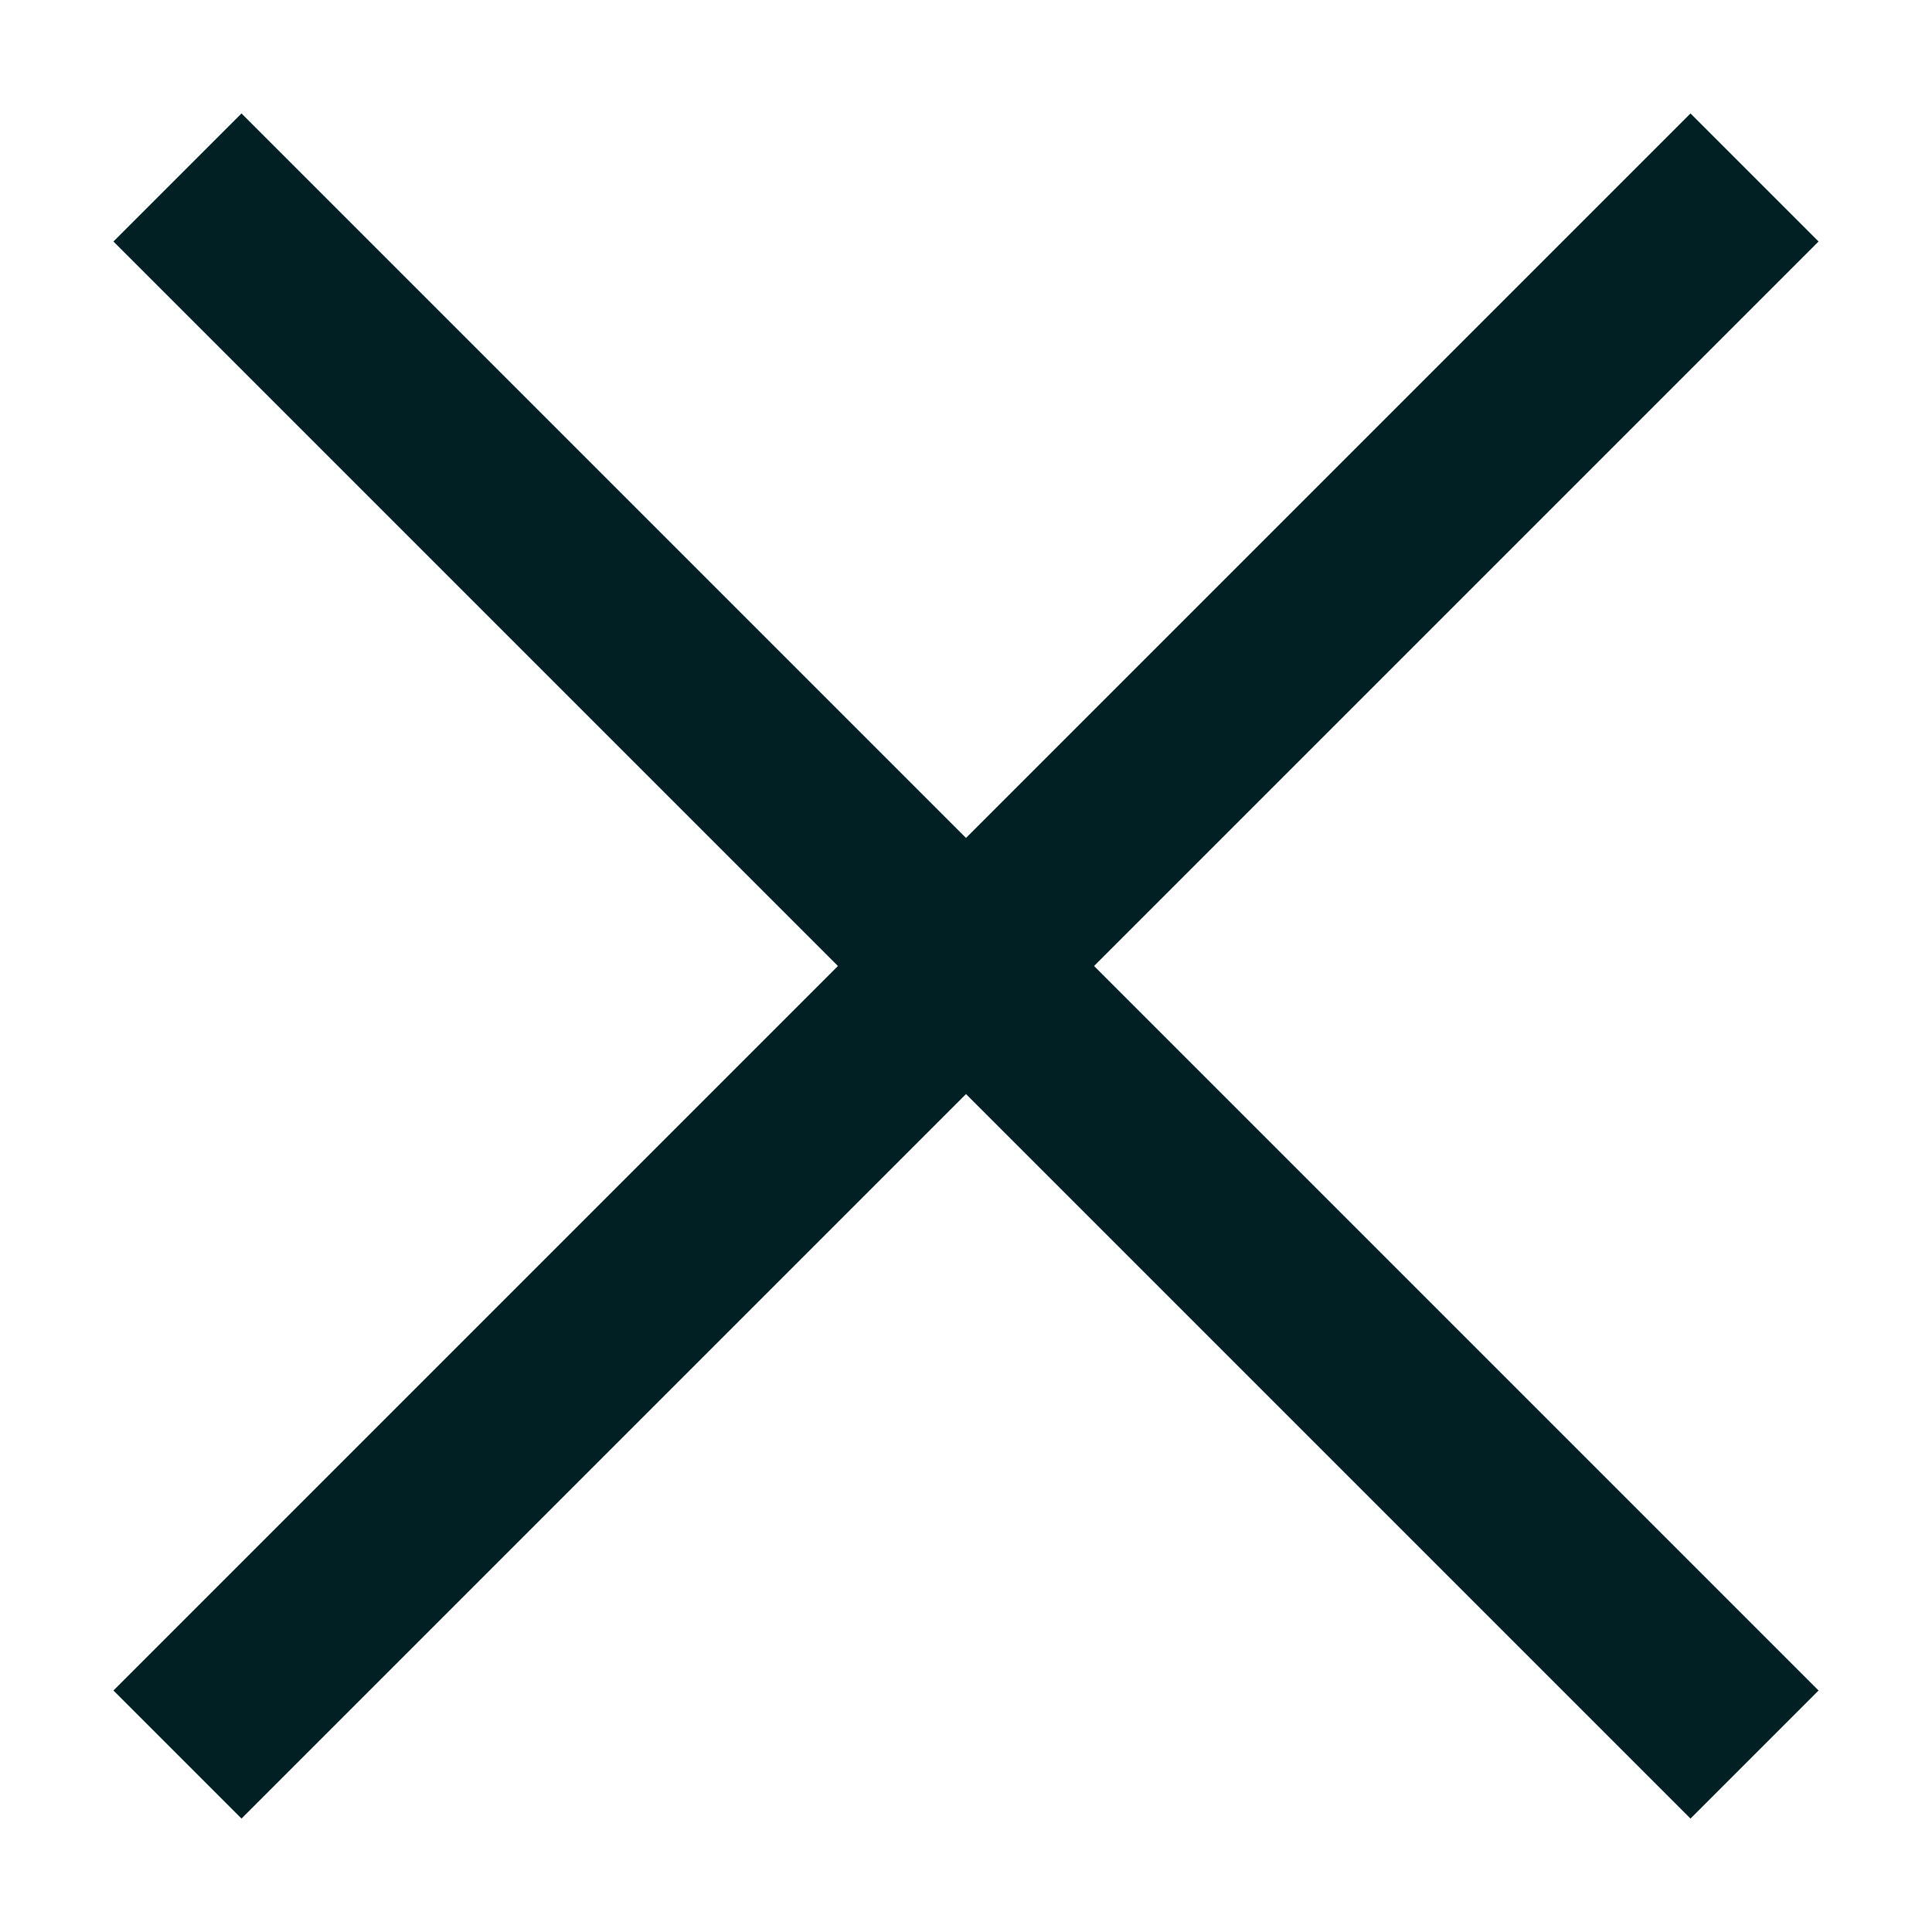
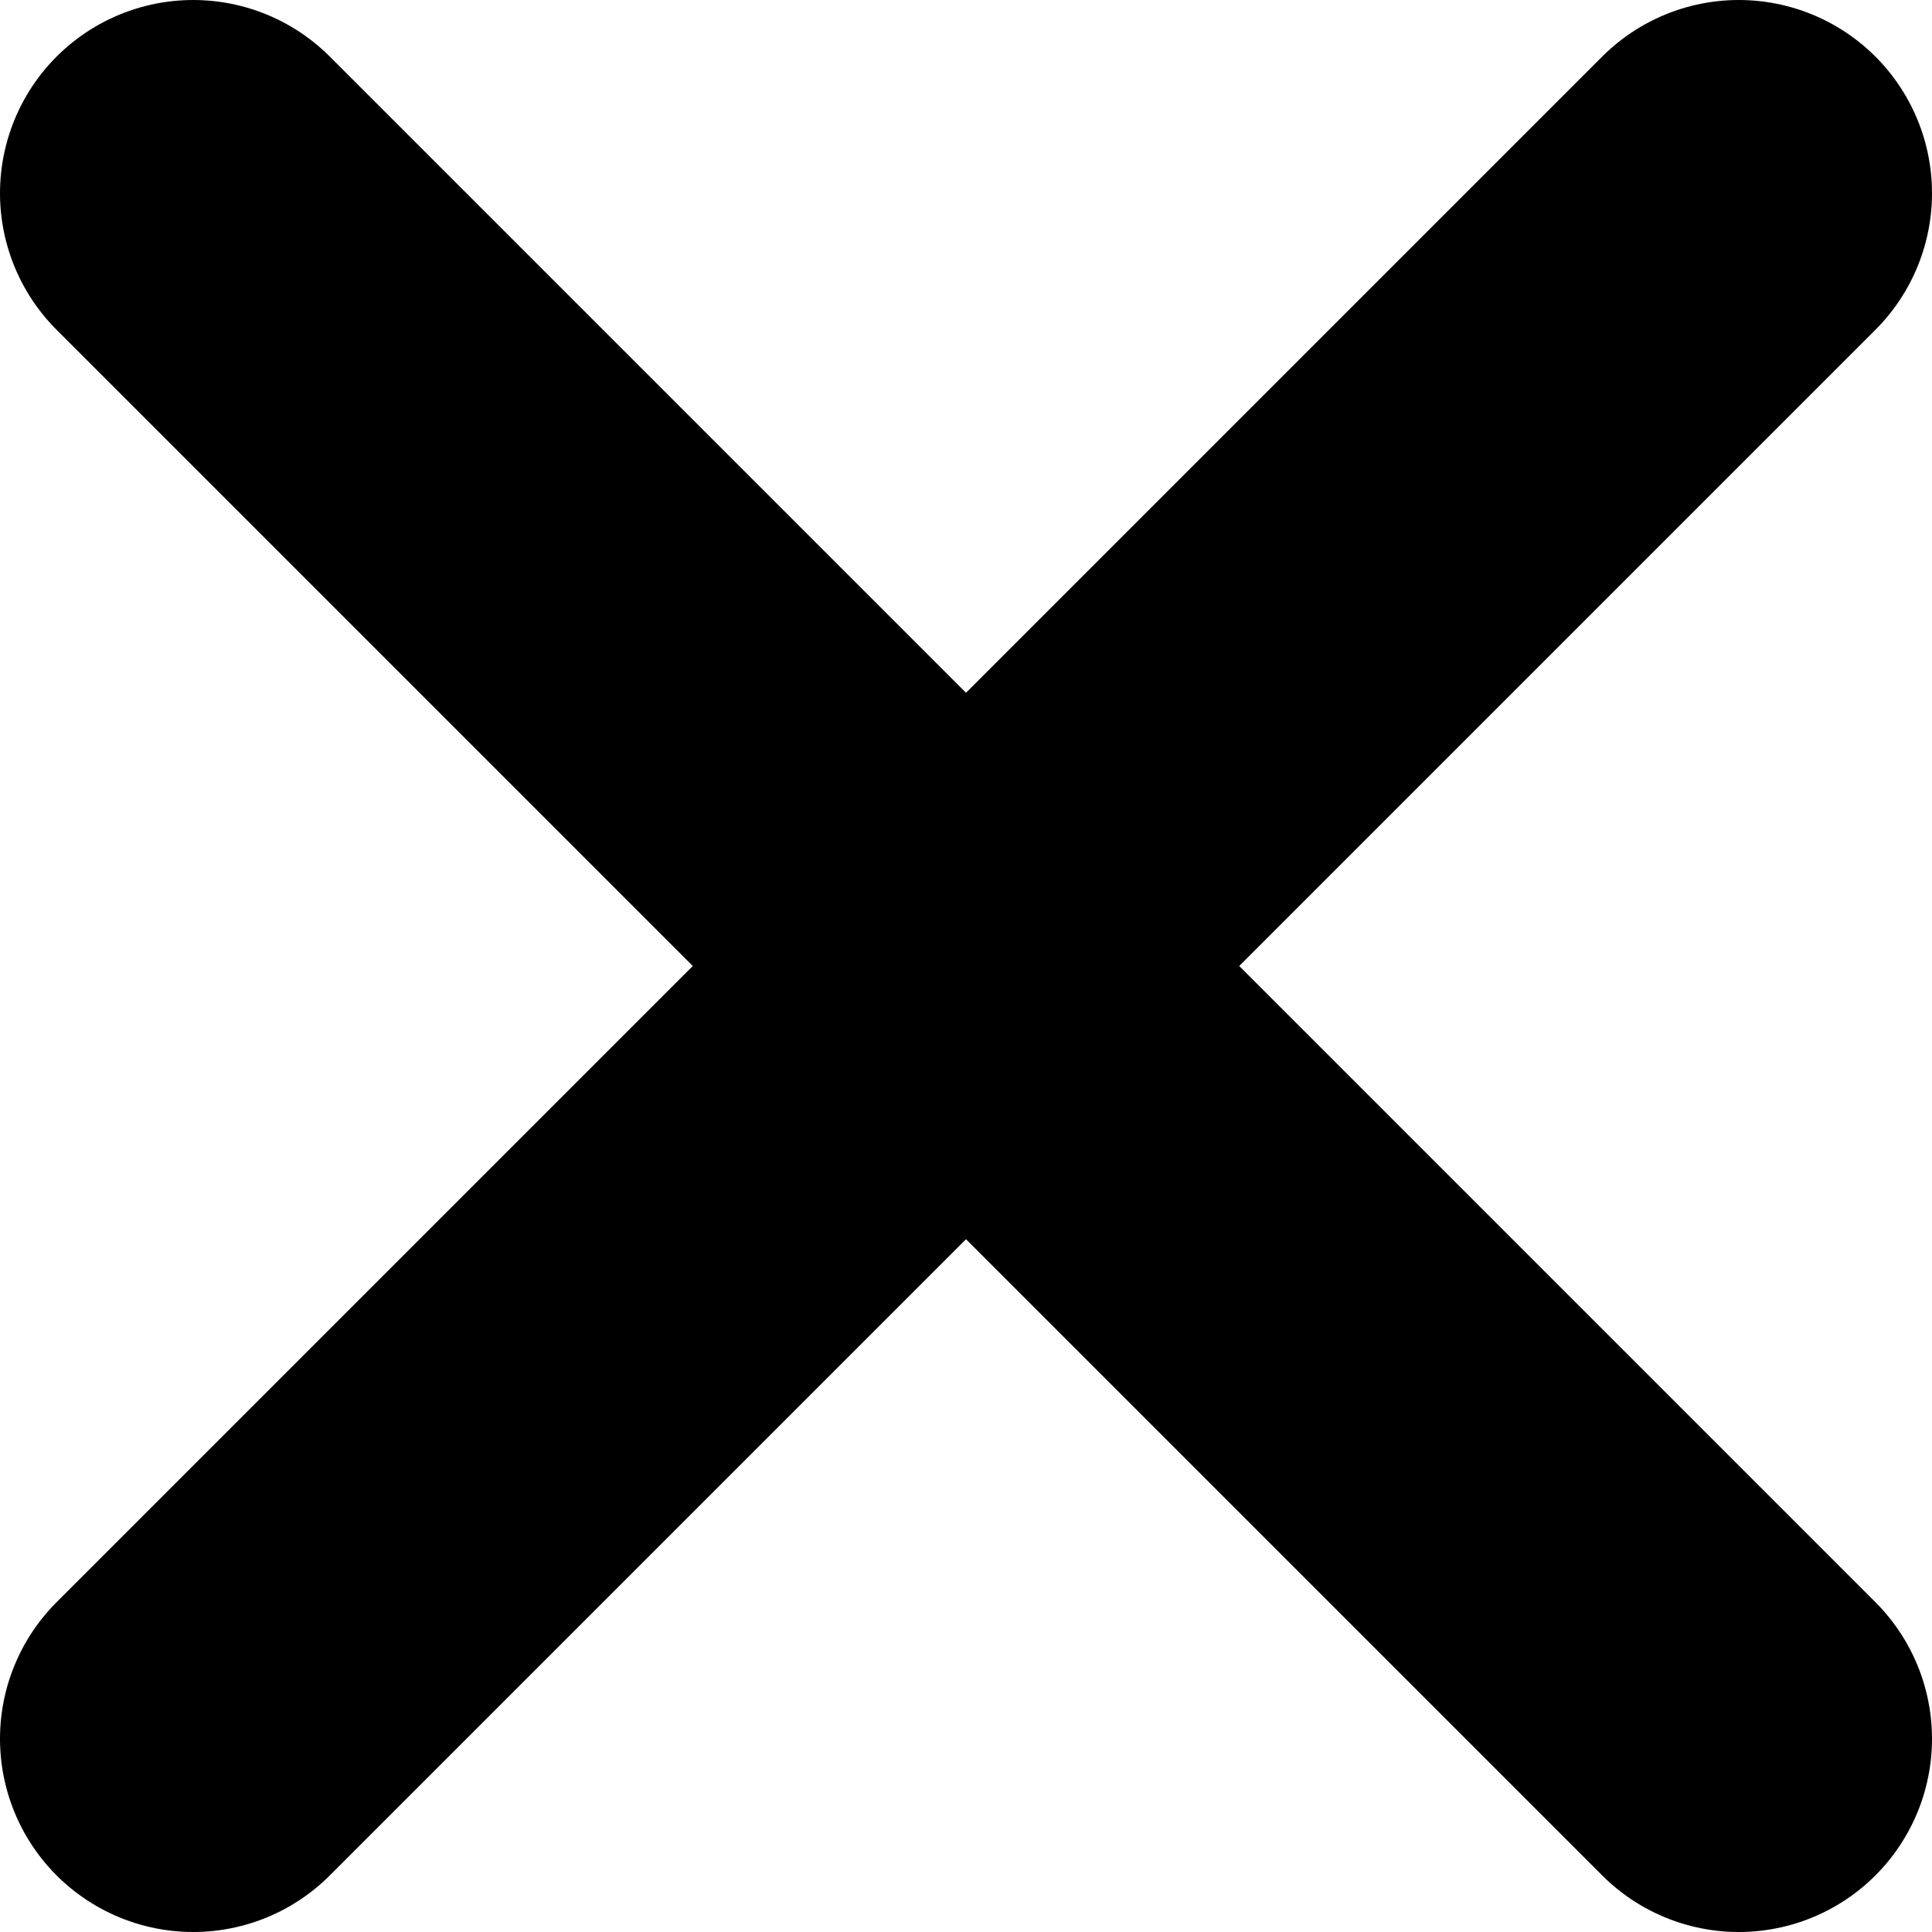
- <svg xmlns="http://www.w3.org/2000/svg" width="16" height="16" viewBox="0 0 16 16" fill="none">
-   <path d="M14 2L2 14M2 2L14 14" stroke="#002024" stroke-width="1.5" stroke-linecap="square" stroke-linejoin="round" />
+ <svg xmlns="http://www.w3.org/2000/svg" width="10" height="10" viewBox="0 0 10 10" fill="none">
+   <path d="M9 1L1 9M1 1L9 9" stroke="black" stroke-width="2" stroke-linecap="round" stroke-linejoin="round" />
</svg>
